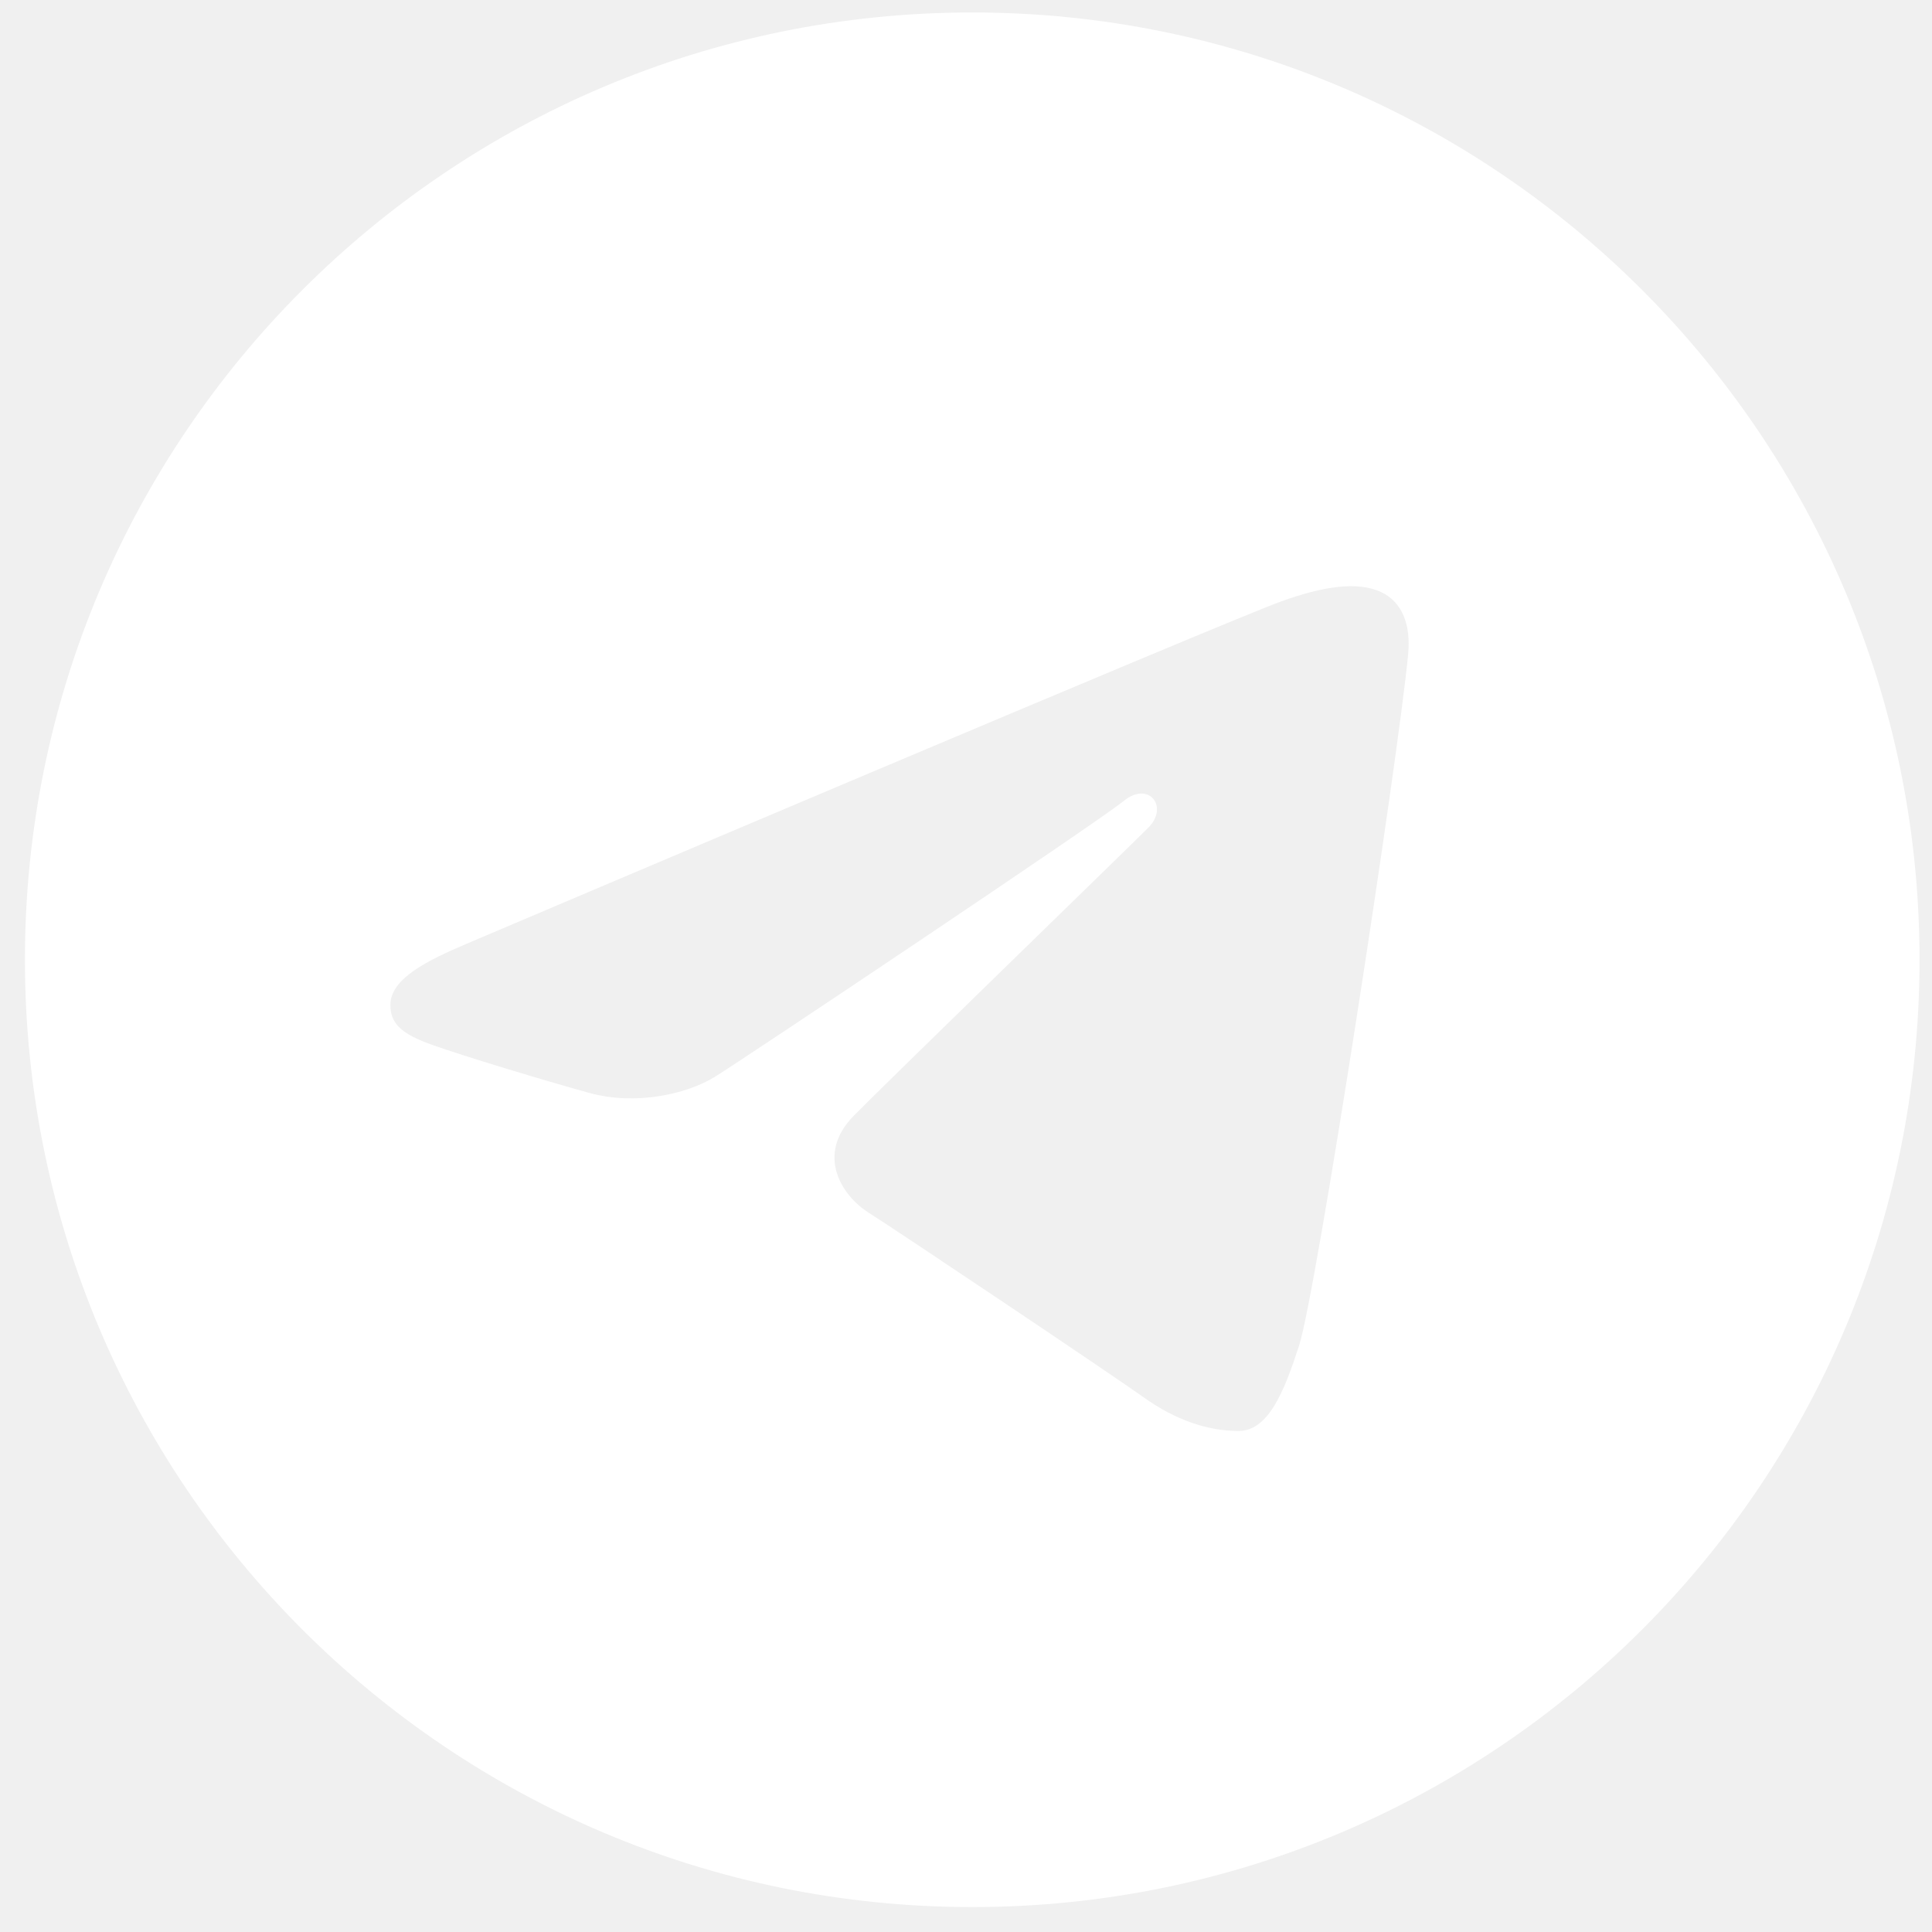
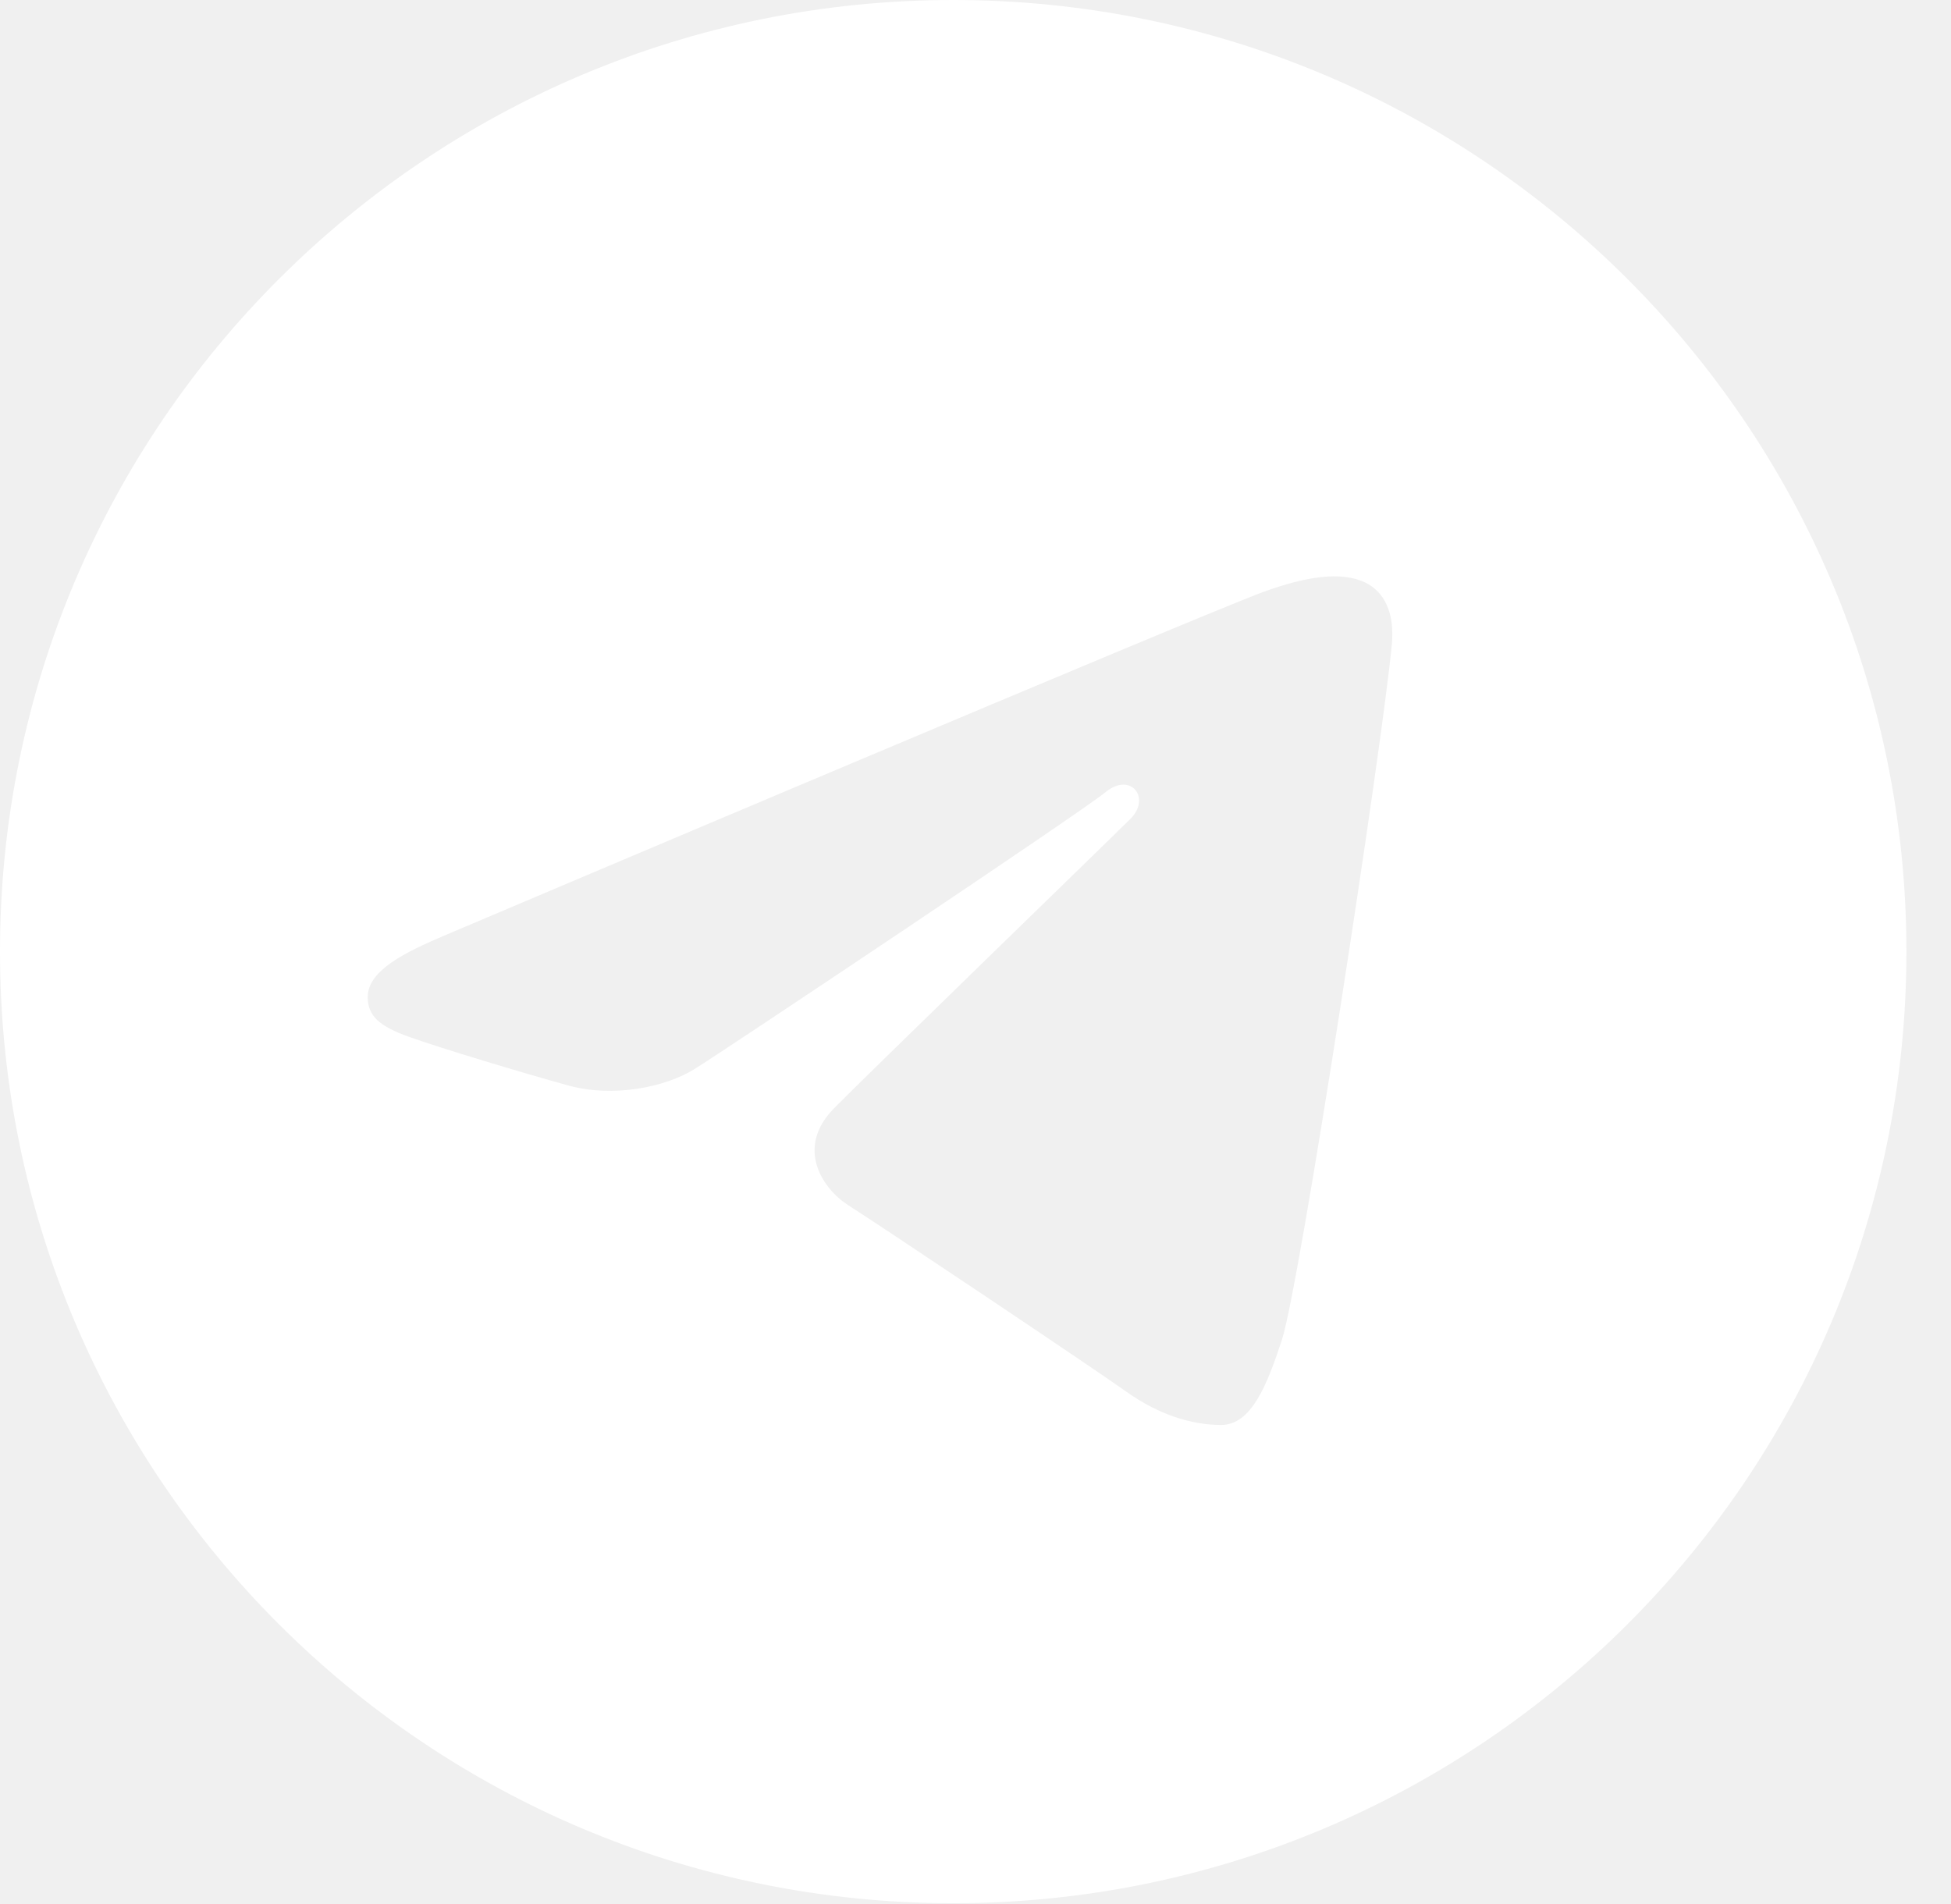
- <svg xmlns="http://www.w3.org/2000/svg" width="31" height="31" viewBox="0 0 31 31" fill="none">
-   <path d="M15.6 0.2C23.995 0.2 30.8 7.005 30.8 15.4C30.8 23.794 23.995 30.6 15.6 30.6C7.205 30.6 0.4 23.794 0.4 15.4C0.4 7.005 7.205 0.2 15.6 0.2ZM20.843 21.596C21.122 20.739 22.433 12.189 22.594 10.504C22.643 9.994 22.482 9.655 22.166 9.503C21.784 9.32 21.219 9.411 20.562 9.648C19.662 9.973 8.155 14.858 7.49 15.142C6.86 15.41 6.264 15.701 6.264 16.125C6.264 16.422 6.441 16.59 6.927 16.763C7.433 16.944 8.708 17.33 9.461 17.538C10.187 17.738 11.011 17.564 11.474 17.276C11.964 16.972 17.624 13.186 18.029 12.853C18.435 12.522 18.759 12.947 18.427 13.279C18.096 13.611 14.211 17.381 13.699 17.903C13.076 18.537 13.518 19.194 13.936 19.457C14.412 19.758 17.839 22.055 18.355 22.424C18.871 22.793 19.394 22.961 19.873 22.961C20.353 22.96 20.605 22.328 20.843 21.596Z" fill="white" />
+ <svg xmlns="http://www.w3.org/2000/svg" width="41" height="40" viewBox="0 0 41 40" fill="none">
+   <path d="M20.031 0C31.094 0 40.063 8.955 40.063 20C40.063 31.046 31.094 40 20.031 40C8.969 40 0 31.046 0 20C0 8.955 8.969 0 20.031 0ZM26.941 28.153C27.309 27.024 29.036 15.775 29.248 13.558C29.313 12.887 29.1 12.441 28.685 12.241C28.181 12 27.436 12.12 26.571 12.432C25.384 12.859 10.22 19.287 9.344 19.66C8.513 20.013 7.728 20.396 7.728 20.954C7.728 21.346 7.961 21.566 8.602 21.794C9.268 22.031 10.948 22.539 11.941 22.813C12.897 23.076 13.984 22.847 14.594 22.469C15.239 22.068 22.698 17.086 23.233 16.649C23.767 16.213 24.194 16.772 23.757 17.209C23.32 17.645 18.201 22.606 17.526 23.294C16.705 24.127 17.287 24.992 17.838 25.338C18.465 25.734 22.981 28.757 23.662 29.243C24.342 29.728 25.031 29.948 25.663 29.948C26.295 29.947 26.627 29.116 26.941 28.153Z" fill="white" />
</svg>
